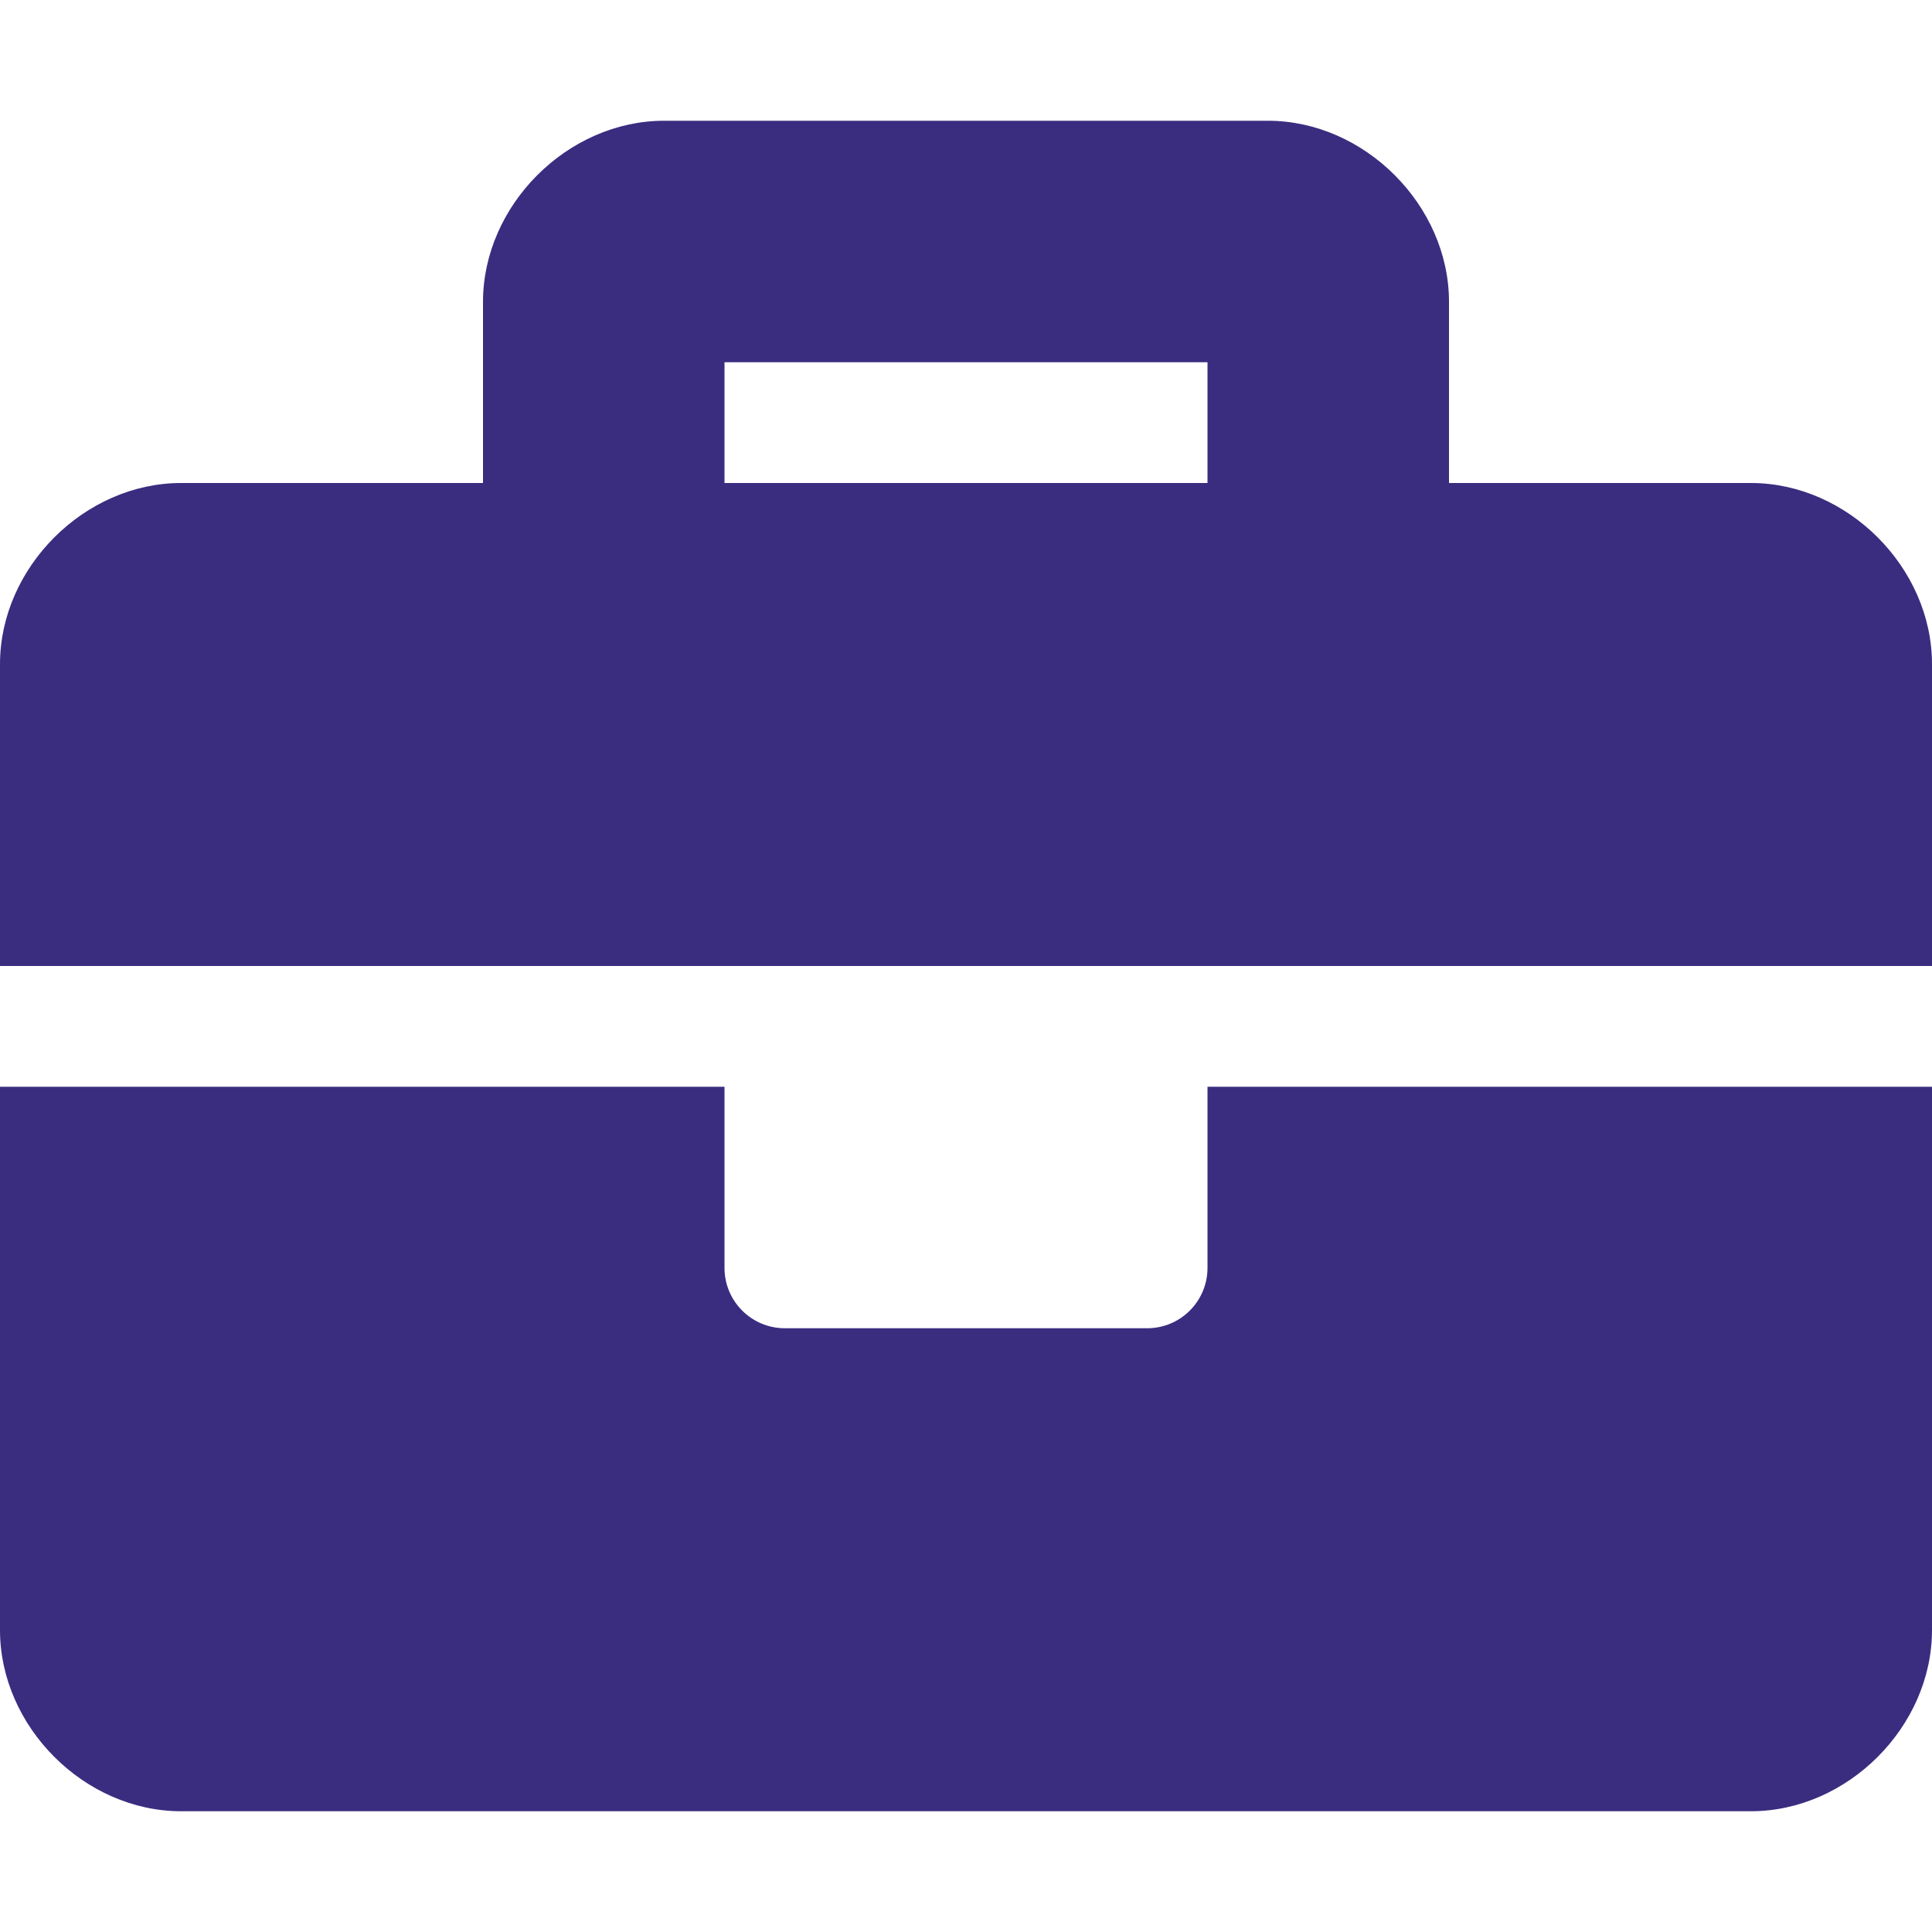
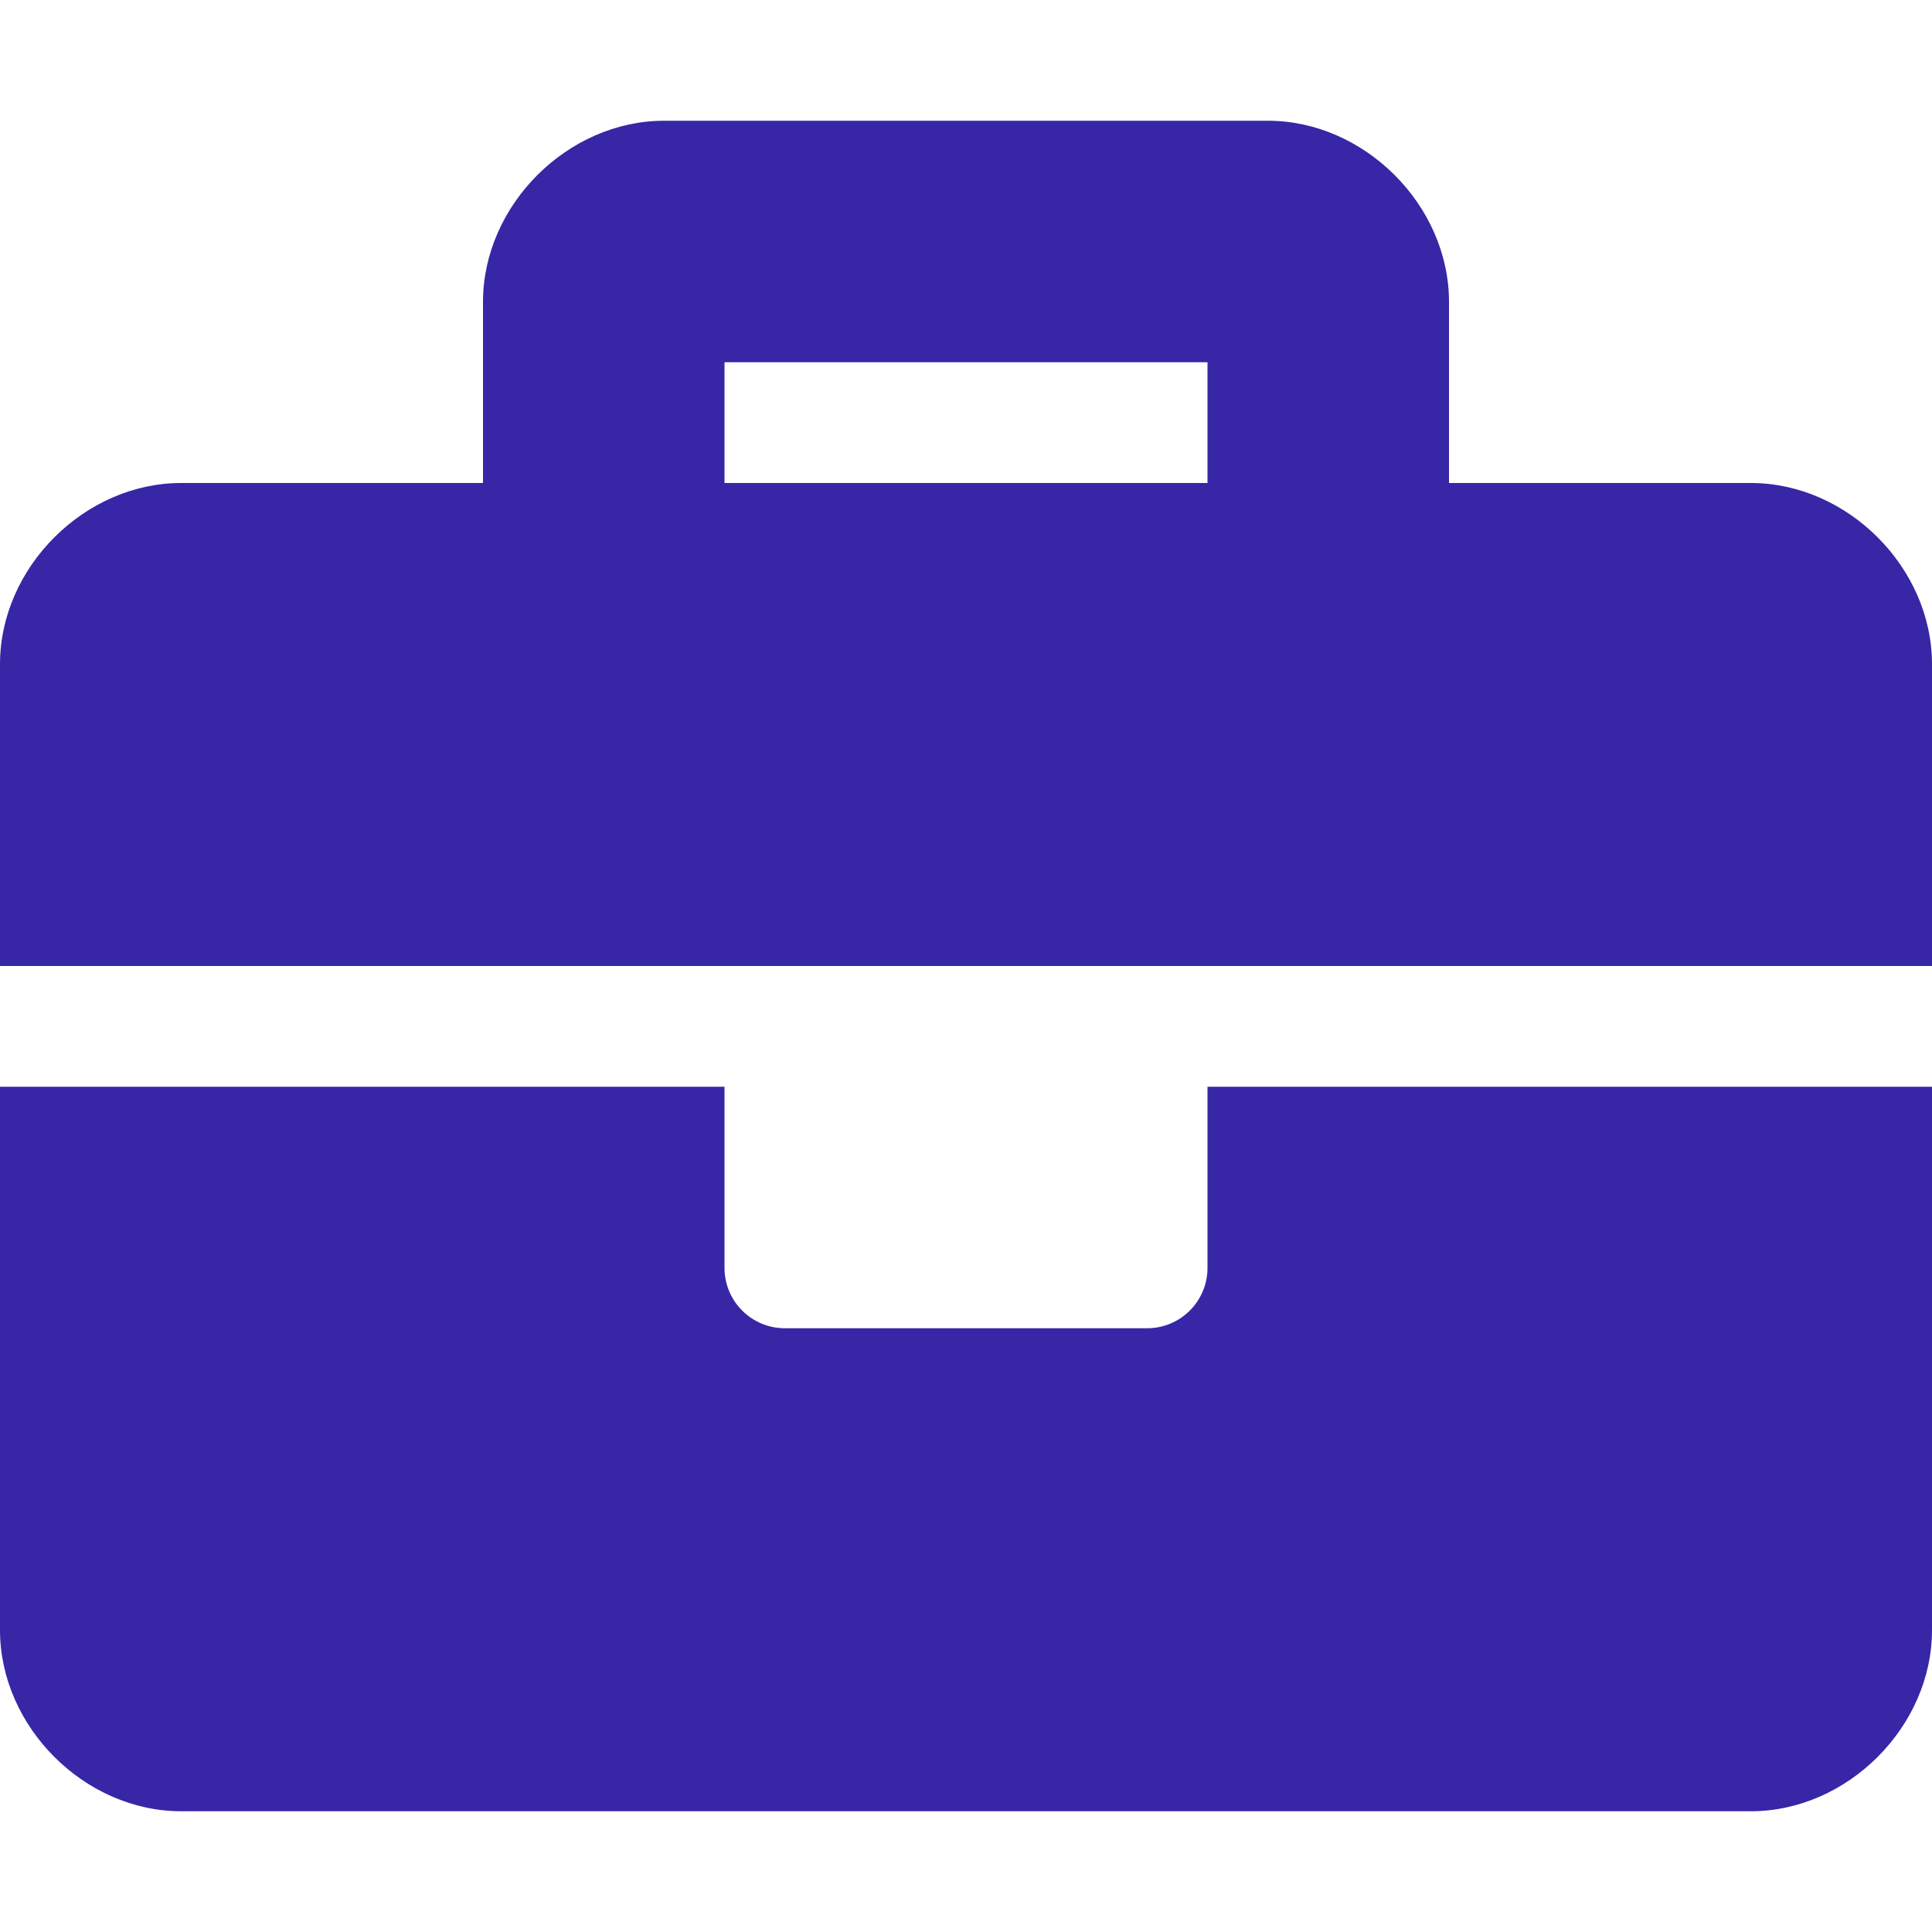
<svg xmlns="http://www.w3.org/2000/svg" viewBox="0 0 512 512">
-   <path d="M320 336c0 8.84-7.16 16-16 16h-96c-8.84 0-16-7.16-16-16v-48H0v144c0 25.6 22.4 48 48 48h416c25.6 0 48-22.4 48-48V288H320v48zm144-208h-80V80c0-25.6-22.4-48-48-48H176c-25.6 0-48 22.4-48 48v48H48c-25.6 0-48 22.4-48 48v80h512v-80c0-25.6-22.4-48-48-48zm-144 0H192V96h128v32z" fill="#3a2d80" />
+   <path d="M320 336c0 8.84-7.16 16-16 16h-96c-8.84 0-16-7.16-16-16v-48H0v144c0 25.6 22.4 48 48 48h416c25.6 0 48-22.4 48-48V288H320v48zm144-208h-80V80c0-25.6-22.4-48-48-48H176c-25.6 0-48 22.4-48 48v48H48c-25.6 0-48 22.4-48 48v80h512v-80c0-25.6-22.4-48-48-48zm-144 0H192V96h128v32z" fill="#3726a6" />
</svg>
